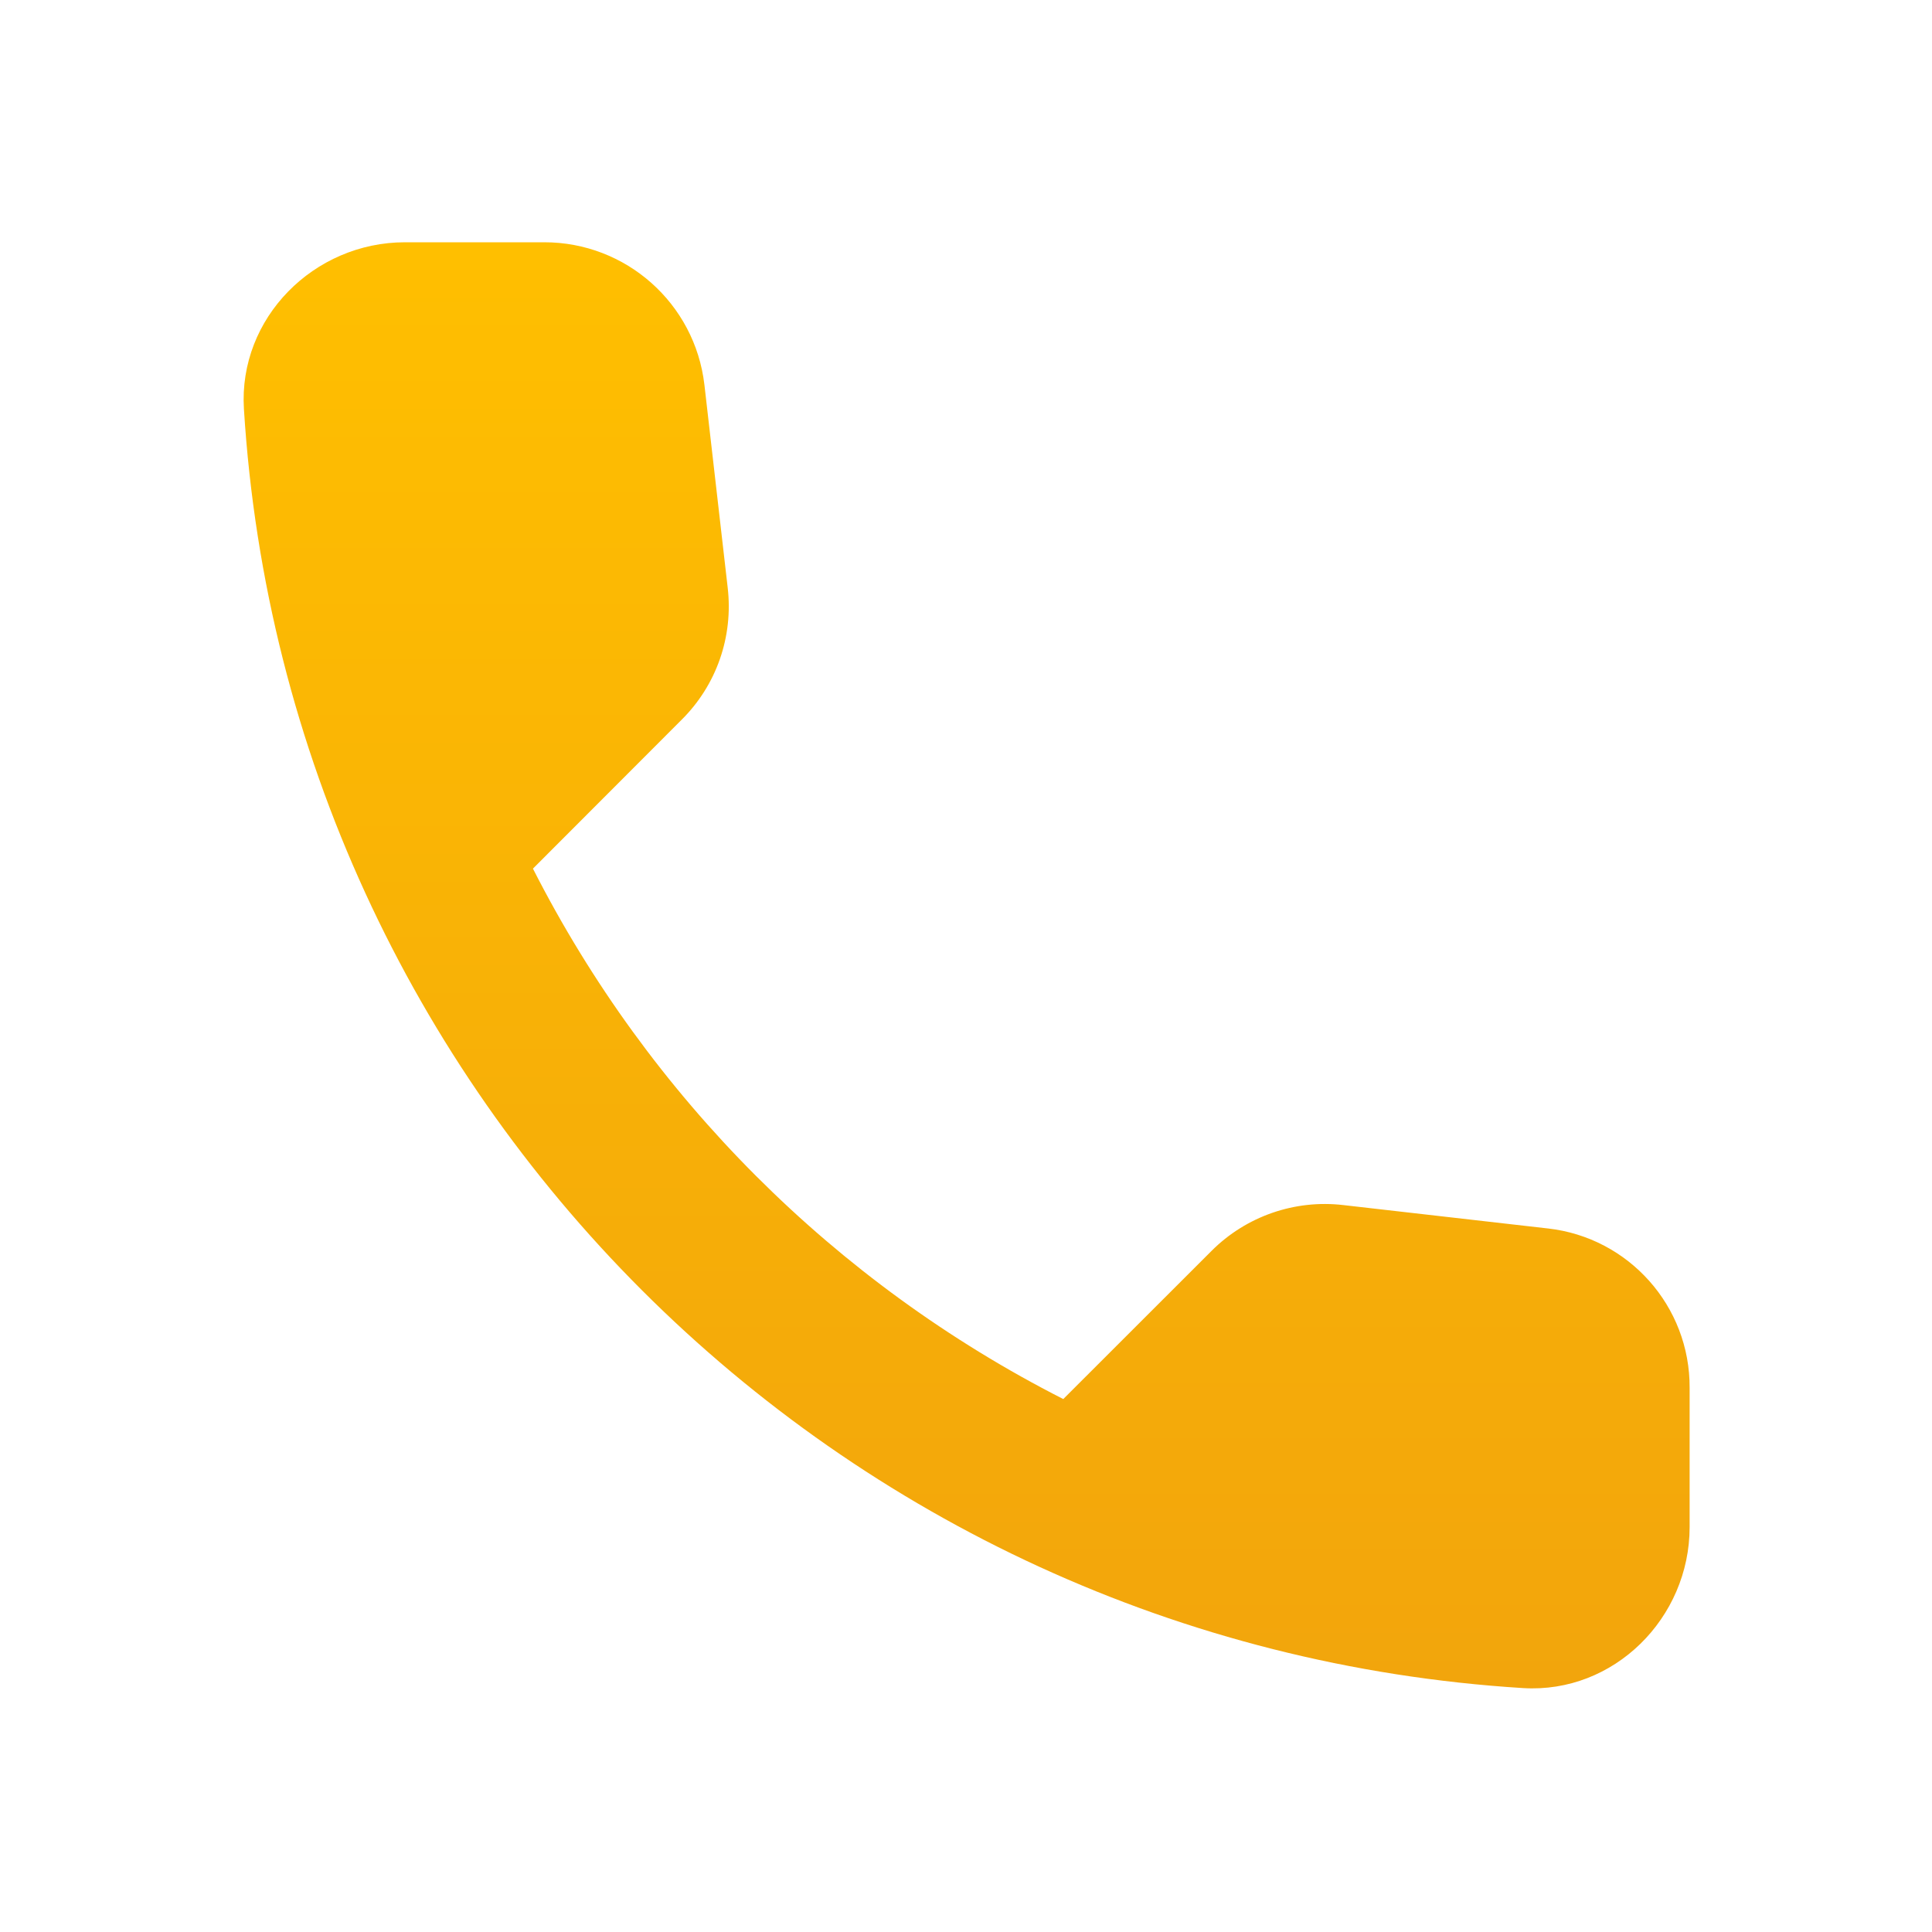
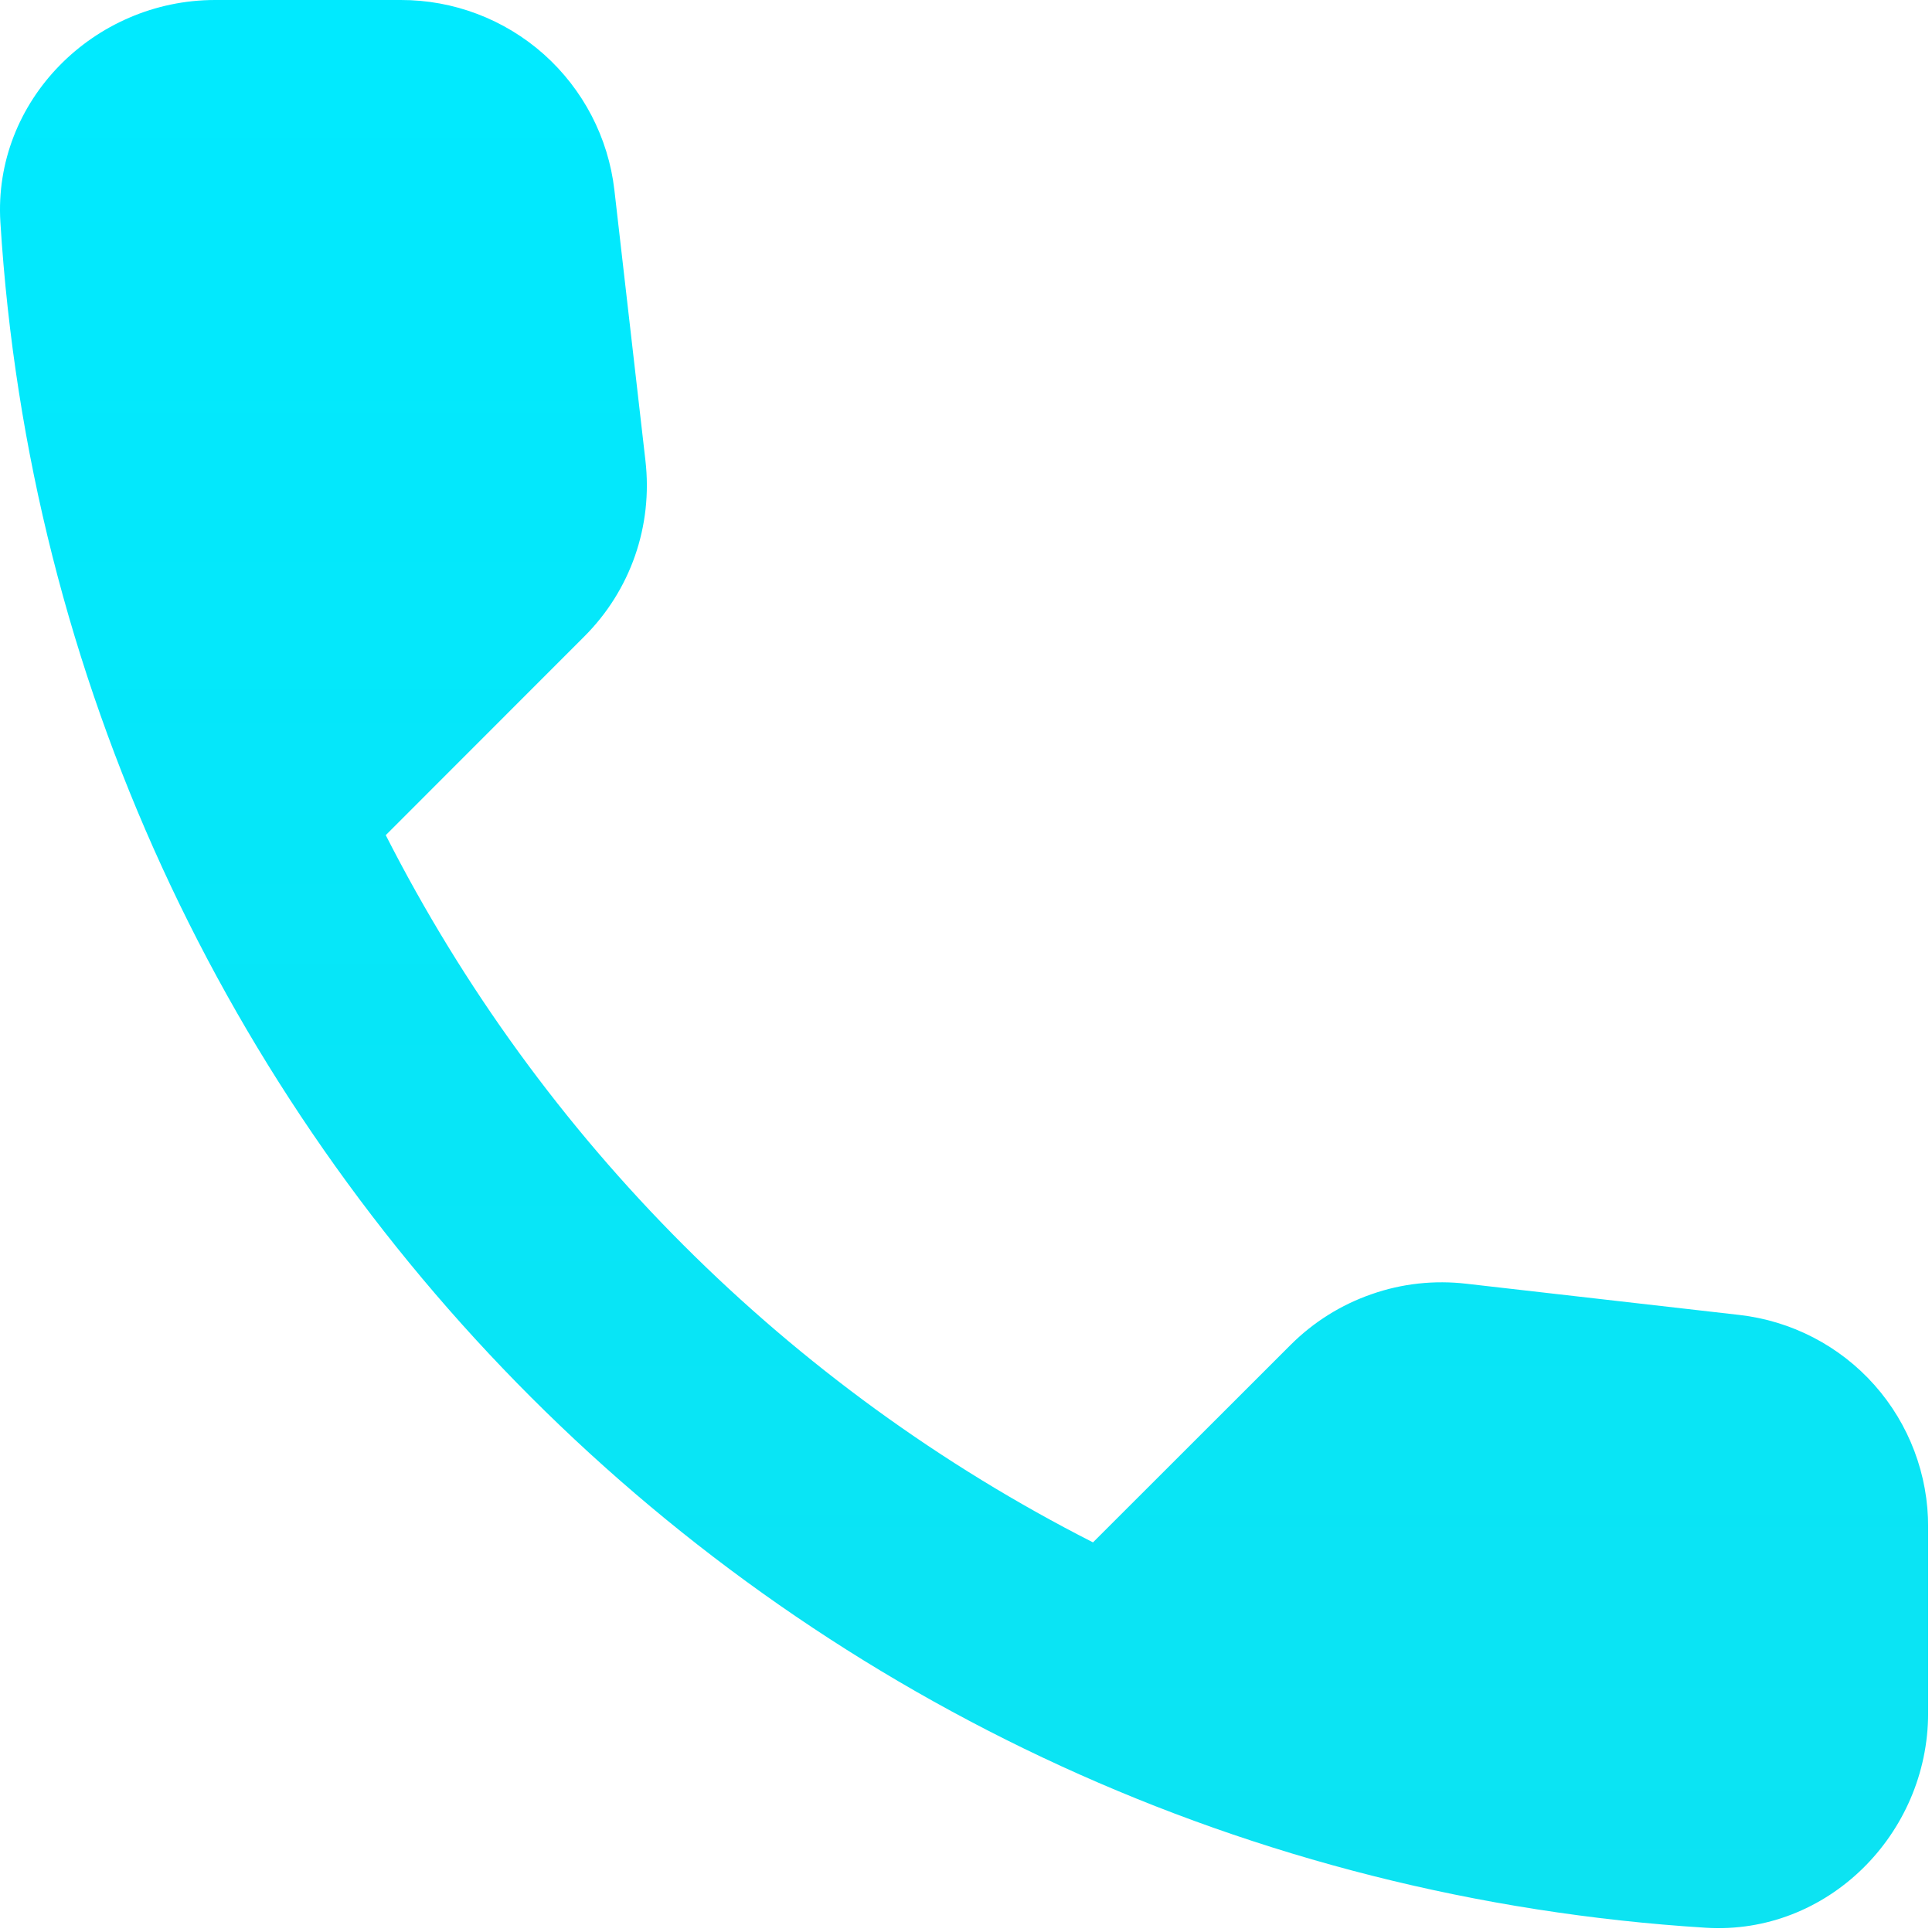
- <svg xmlns="http://www.w3.org/2000/svg" width="20" height="20" fill="none">
-   <path d="m16.024 12.717-2.117-.242a1.657 1.657 0 0 0-1.366.475l-1.534 1.533a12.538 12.538 0 0 1-5.49-5.491l1.54-1.542c.36-.358.535-.858.476-1.367l-.241-2.1a1.668 1.668 0 0 0-1.66-1.475h-1.44c-.942 0-1.725.784-1.667 1.725.442 7.117 6.133 12.8 13.242 13.242.94.058 1.724-.725 1.724-1.667v-1.441a1.652 1.652 0 0 0-1.466-1.65Z" fill="url(#a)" />
+ <svg xmlns="http://www.w3.org/2000/svg" width="15" height="15" viewBox="0 0 15 15" fill="none">
+   <path d="M13.503 10.209L11.386 9.967C11.137 9.938 10.885 9.965 10.649 10.048C10.412 10.13 10.197 10.265 10.02 10.442L8.486 11.975C6.121 10.772 4.198 8.849 2.995 6.484L4.536 4.942C4.895 4.584 5.07 4.084 5.011 3.575L4.77 1.475C4.723 1.068 4.527 0.693 4.222 0.421C3.916 0.149 3.52 -0.001 3.111 1.45664e-06H1.67C0.728 1.45664e-06 -0.055 0.784 0.003 1.725C0.445 8.842 6.136 14.525 13.245 14.967C14.186 15.025 14.97 14.242 14.97 13.3V11.859C14.972 11.451 14.823 11.057 14.553 10.753C14.282 10.448 13.908 10.255 13.503 10.209Z" fill="url(#paint0_linear_62_798)" />
  <defs>
-     <linearGradient id="a" x1="10.007" y1="2.508" x2="10.007" y2="17.478" gradientUnits="userSpaceOnUse">
-       <stop stop-color="#FFBF00" />
-       <stop offset="1" stop-color="#F2A50C" />
+     <linearGradient id="paint0_linear_62_798" x1="7.485" y1="0" x2="7.485" y2="14.97" gradientUnits="userSpaceOnUse">
+       <stop stop-color="#00EAFF" />
+       <stop offset="1" stop-color="#0CE3F2" />
    </linearGradient>
  </defs>
</svg>
